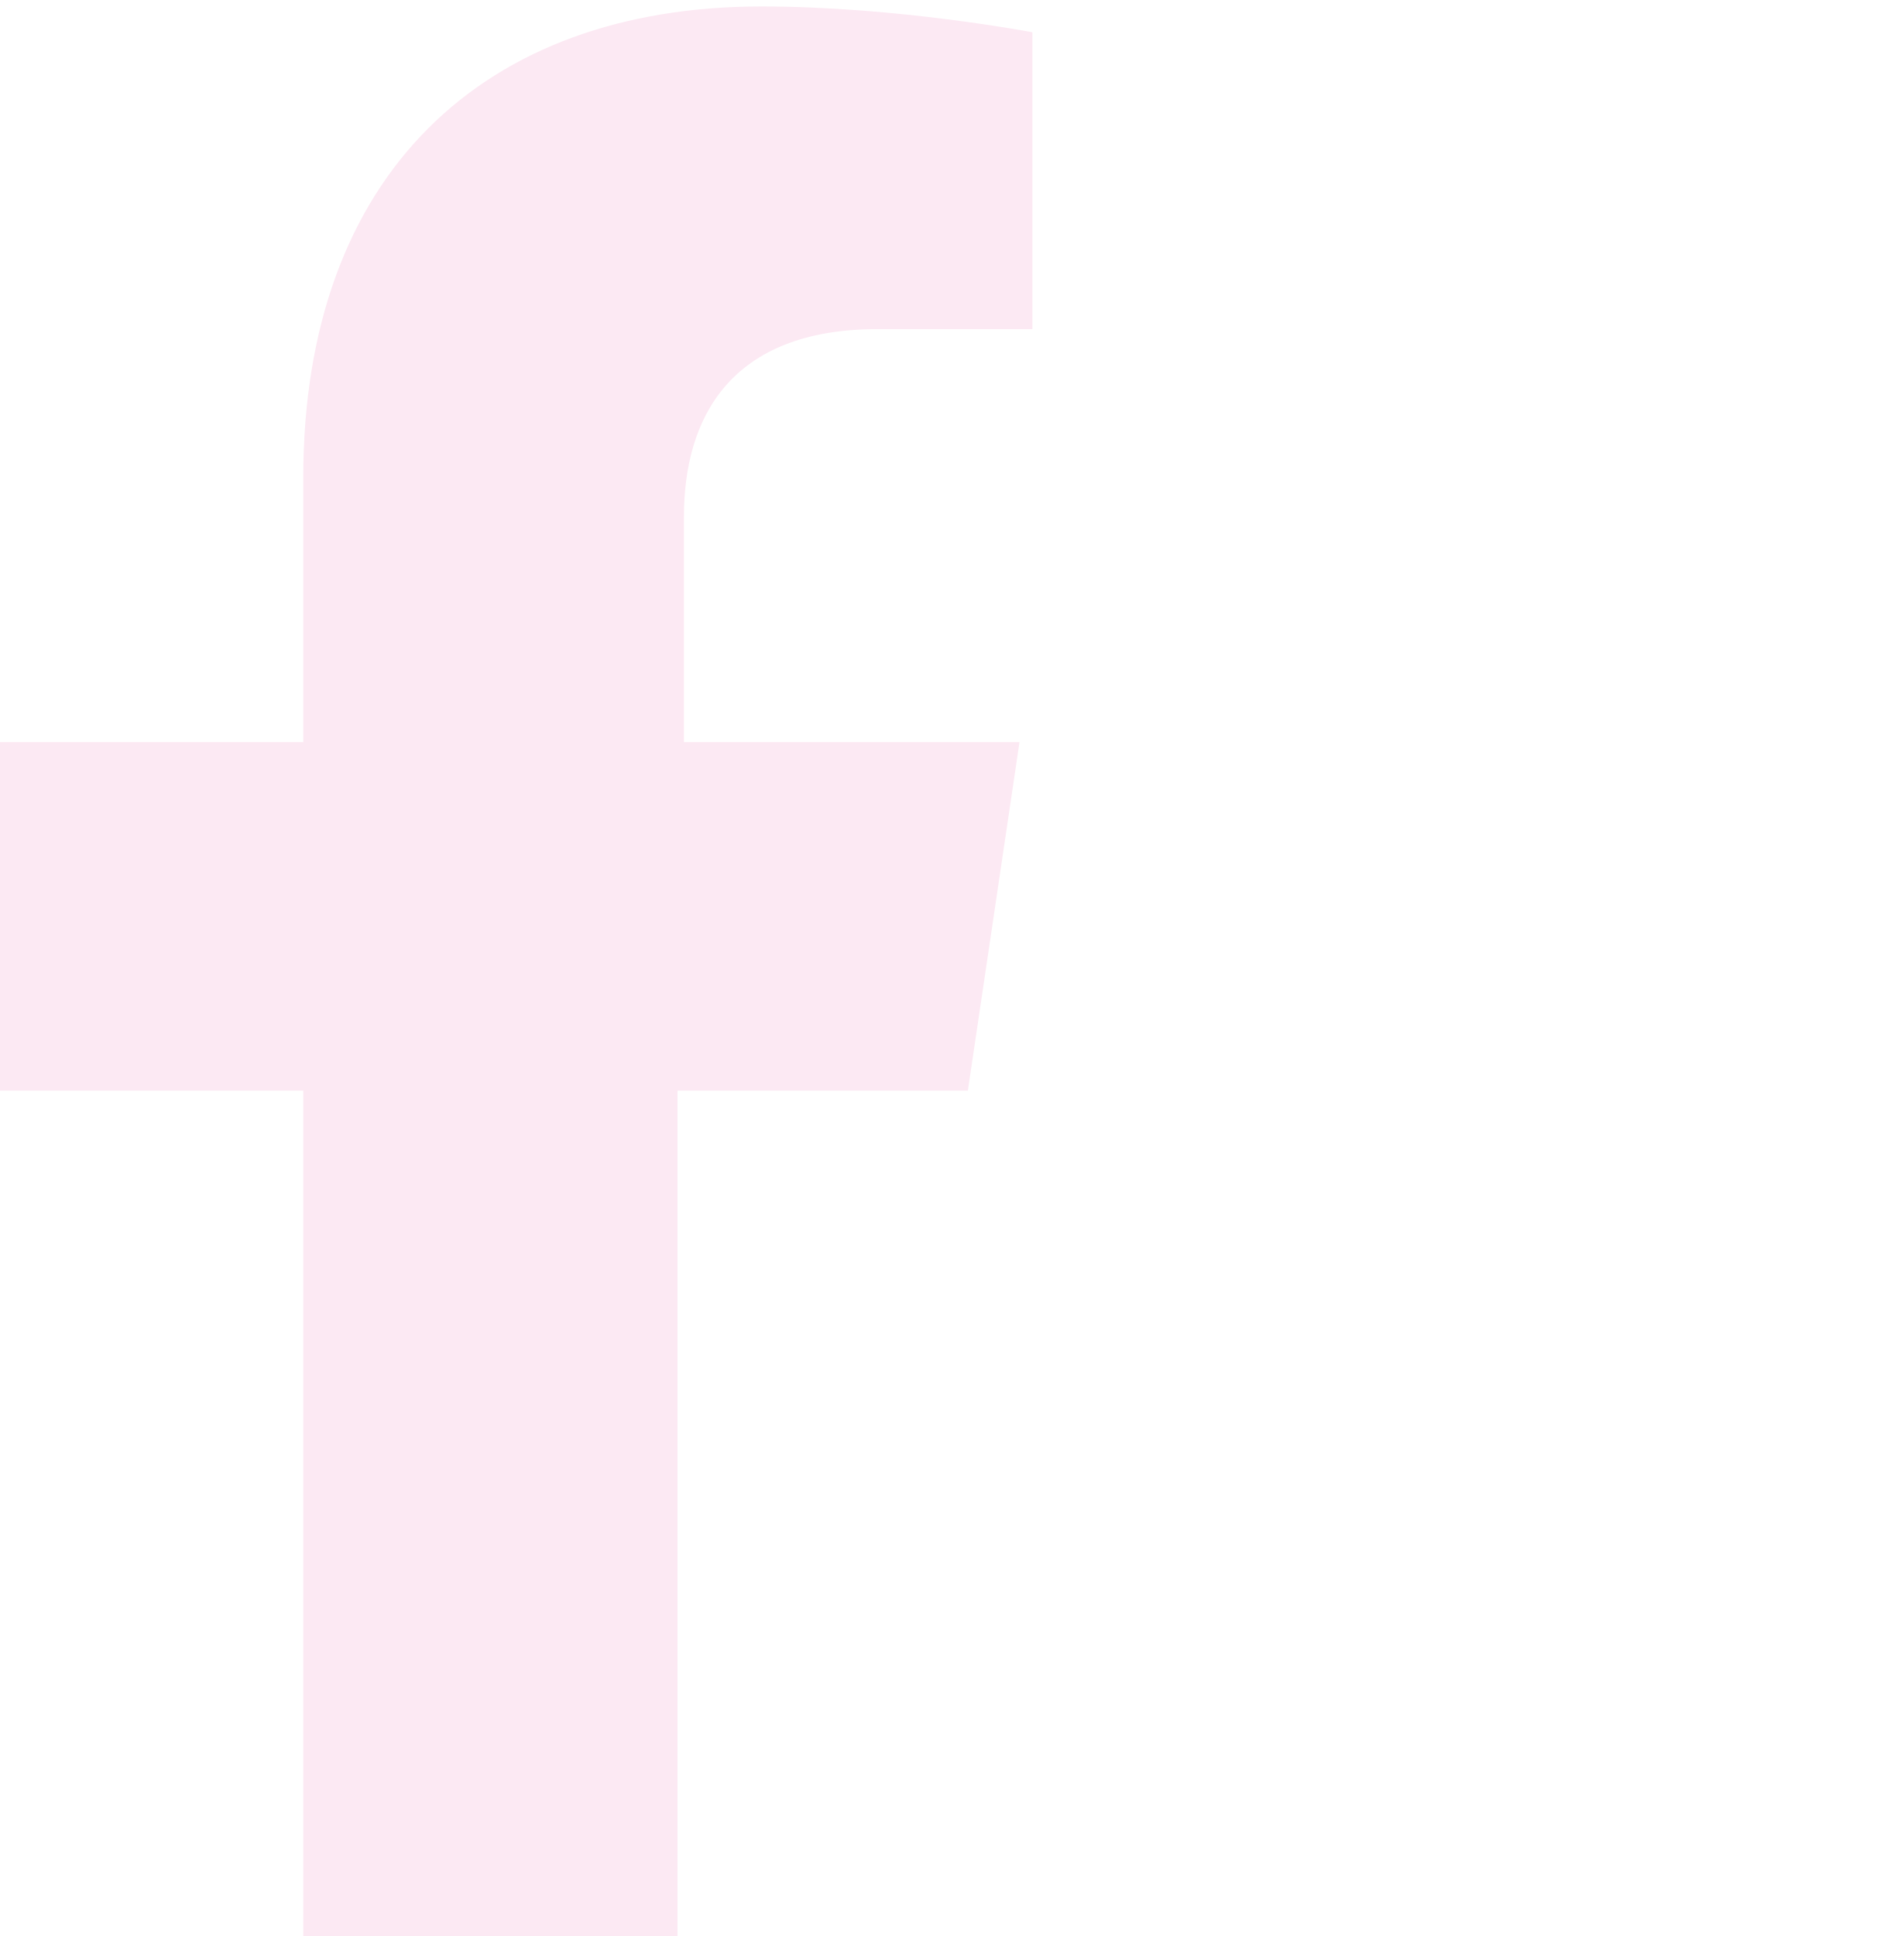
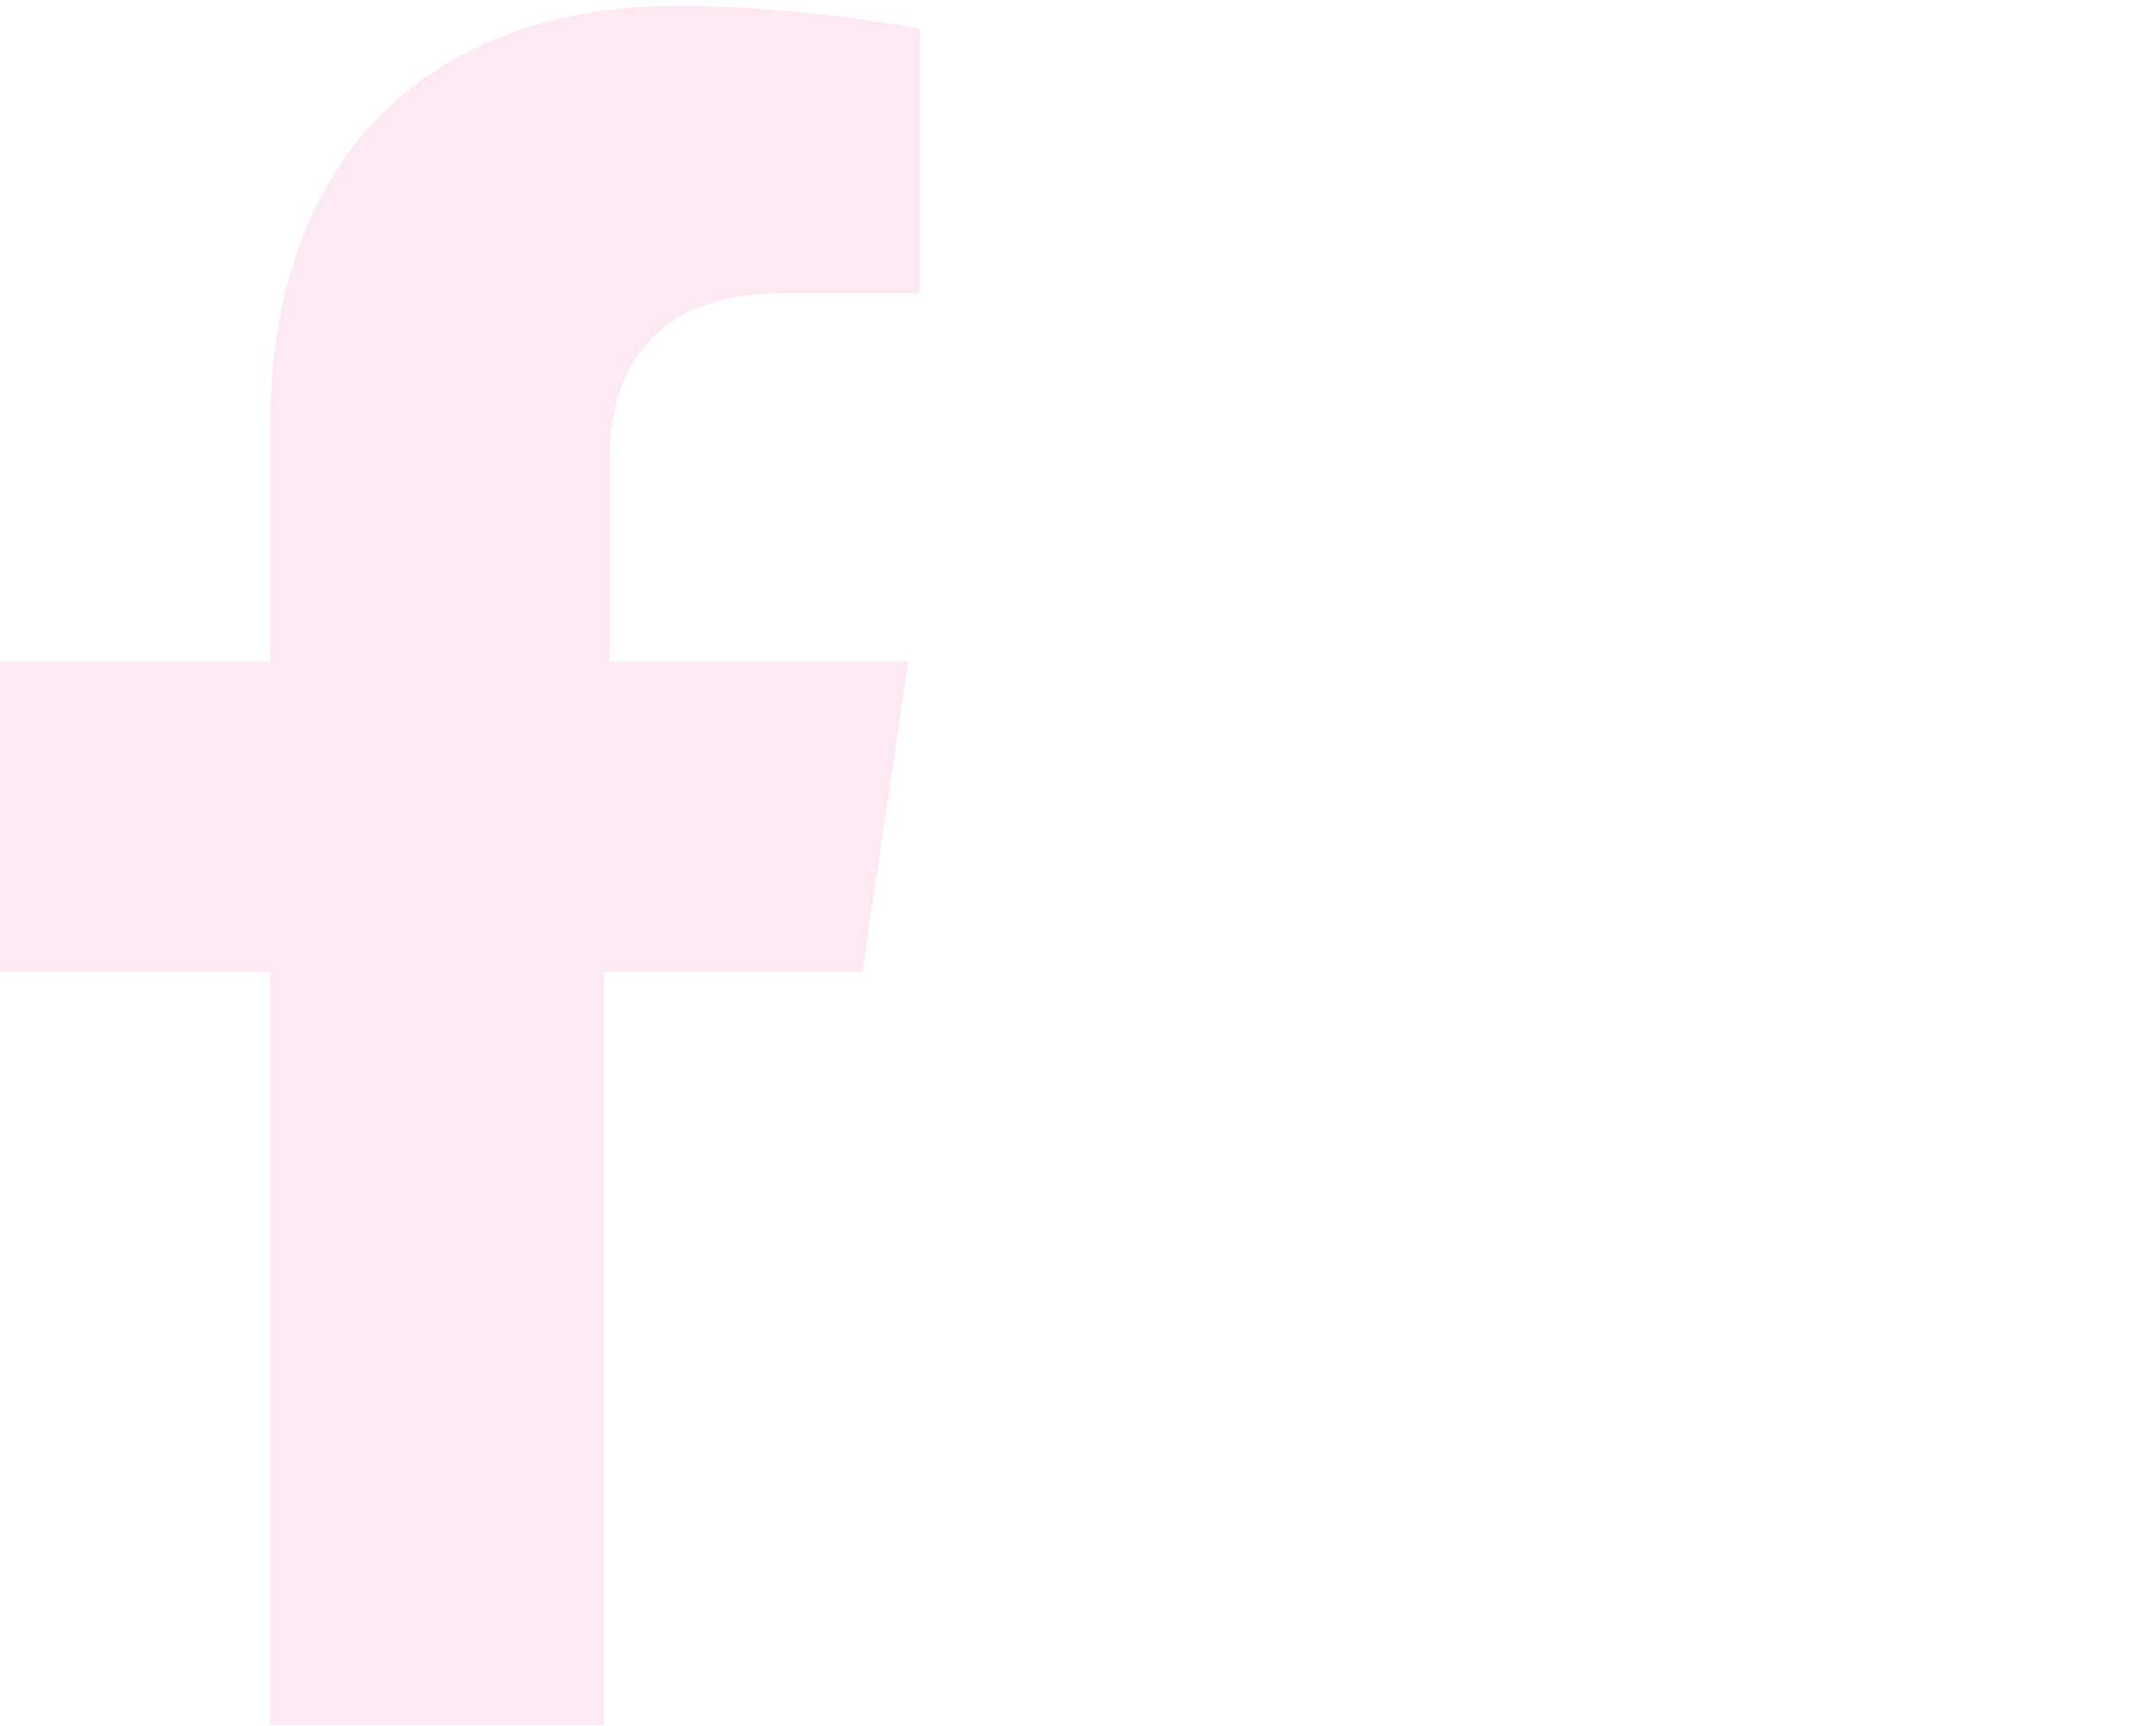
- <svg xmlns="http://www.w3.org/2000/svg" version="1.1" id="Capa_1" x="0px" y="0px" viewBox="0 0 29.5 30" style="enable-background:new 0 0 29.5 30;" xml:space="preserve">
+ <svg xmlns="http://www.w3.org/2000/svg" version="1.1" id="Capa_1" x="0px" y="0px" viewBox="0 0 37.5 30" style="enable-background:new 0 0 37.5 30;" xml:space="preserve">
  <style type="text/css">
	.st0{fill:#FCE9F3;}
</style>
-   <path class="st0" d="M15,16.9l0.8-5.4h-5.2V8c0-1.5,0.7-2.9,3-2.9H16V0.5c0,0-2.1-0.4-4.2-0.4c-4.3,0-7.1,2.6-7.1,7.3v4.1H0v5.4h4.7  v13.1h5.8V16.9H15z" />
+   <path class="st0" d="M15,16.9l0.8-5.4h-5.2V8c0-1.5,0.7-2.9,3-2.9H16V0.5c0,0-2.1-0.4-4.2-0.4c-4.3,0-7.1,2.6-7.1,7.3v4.1H0v5.4h4.7  V30h5.8V16.9H15z" />
</svg>
